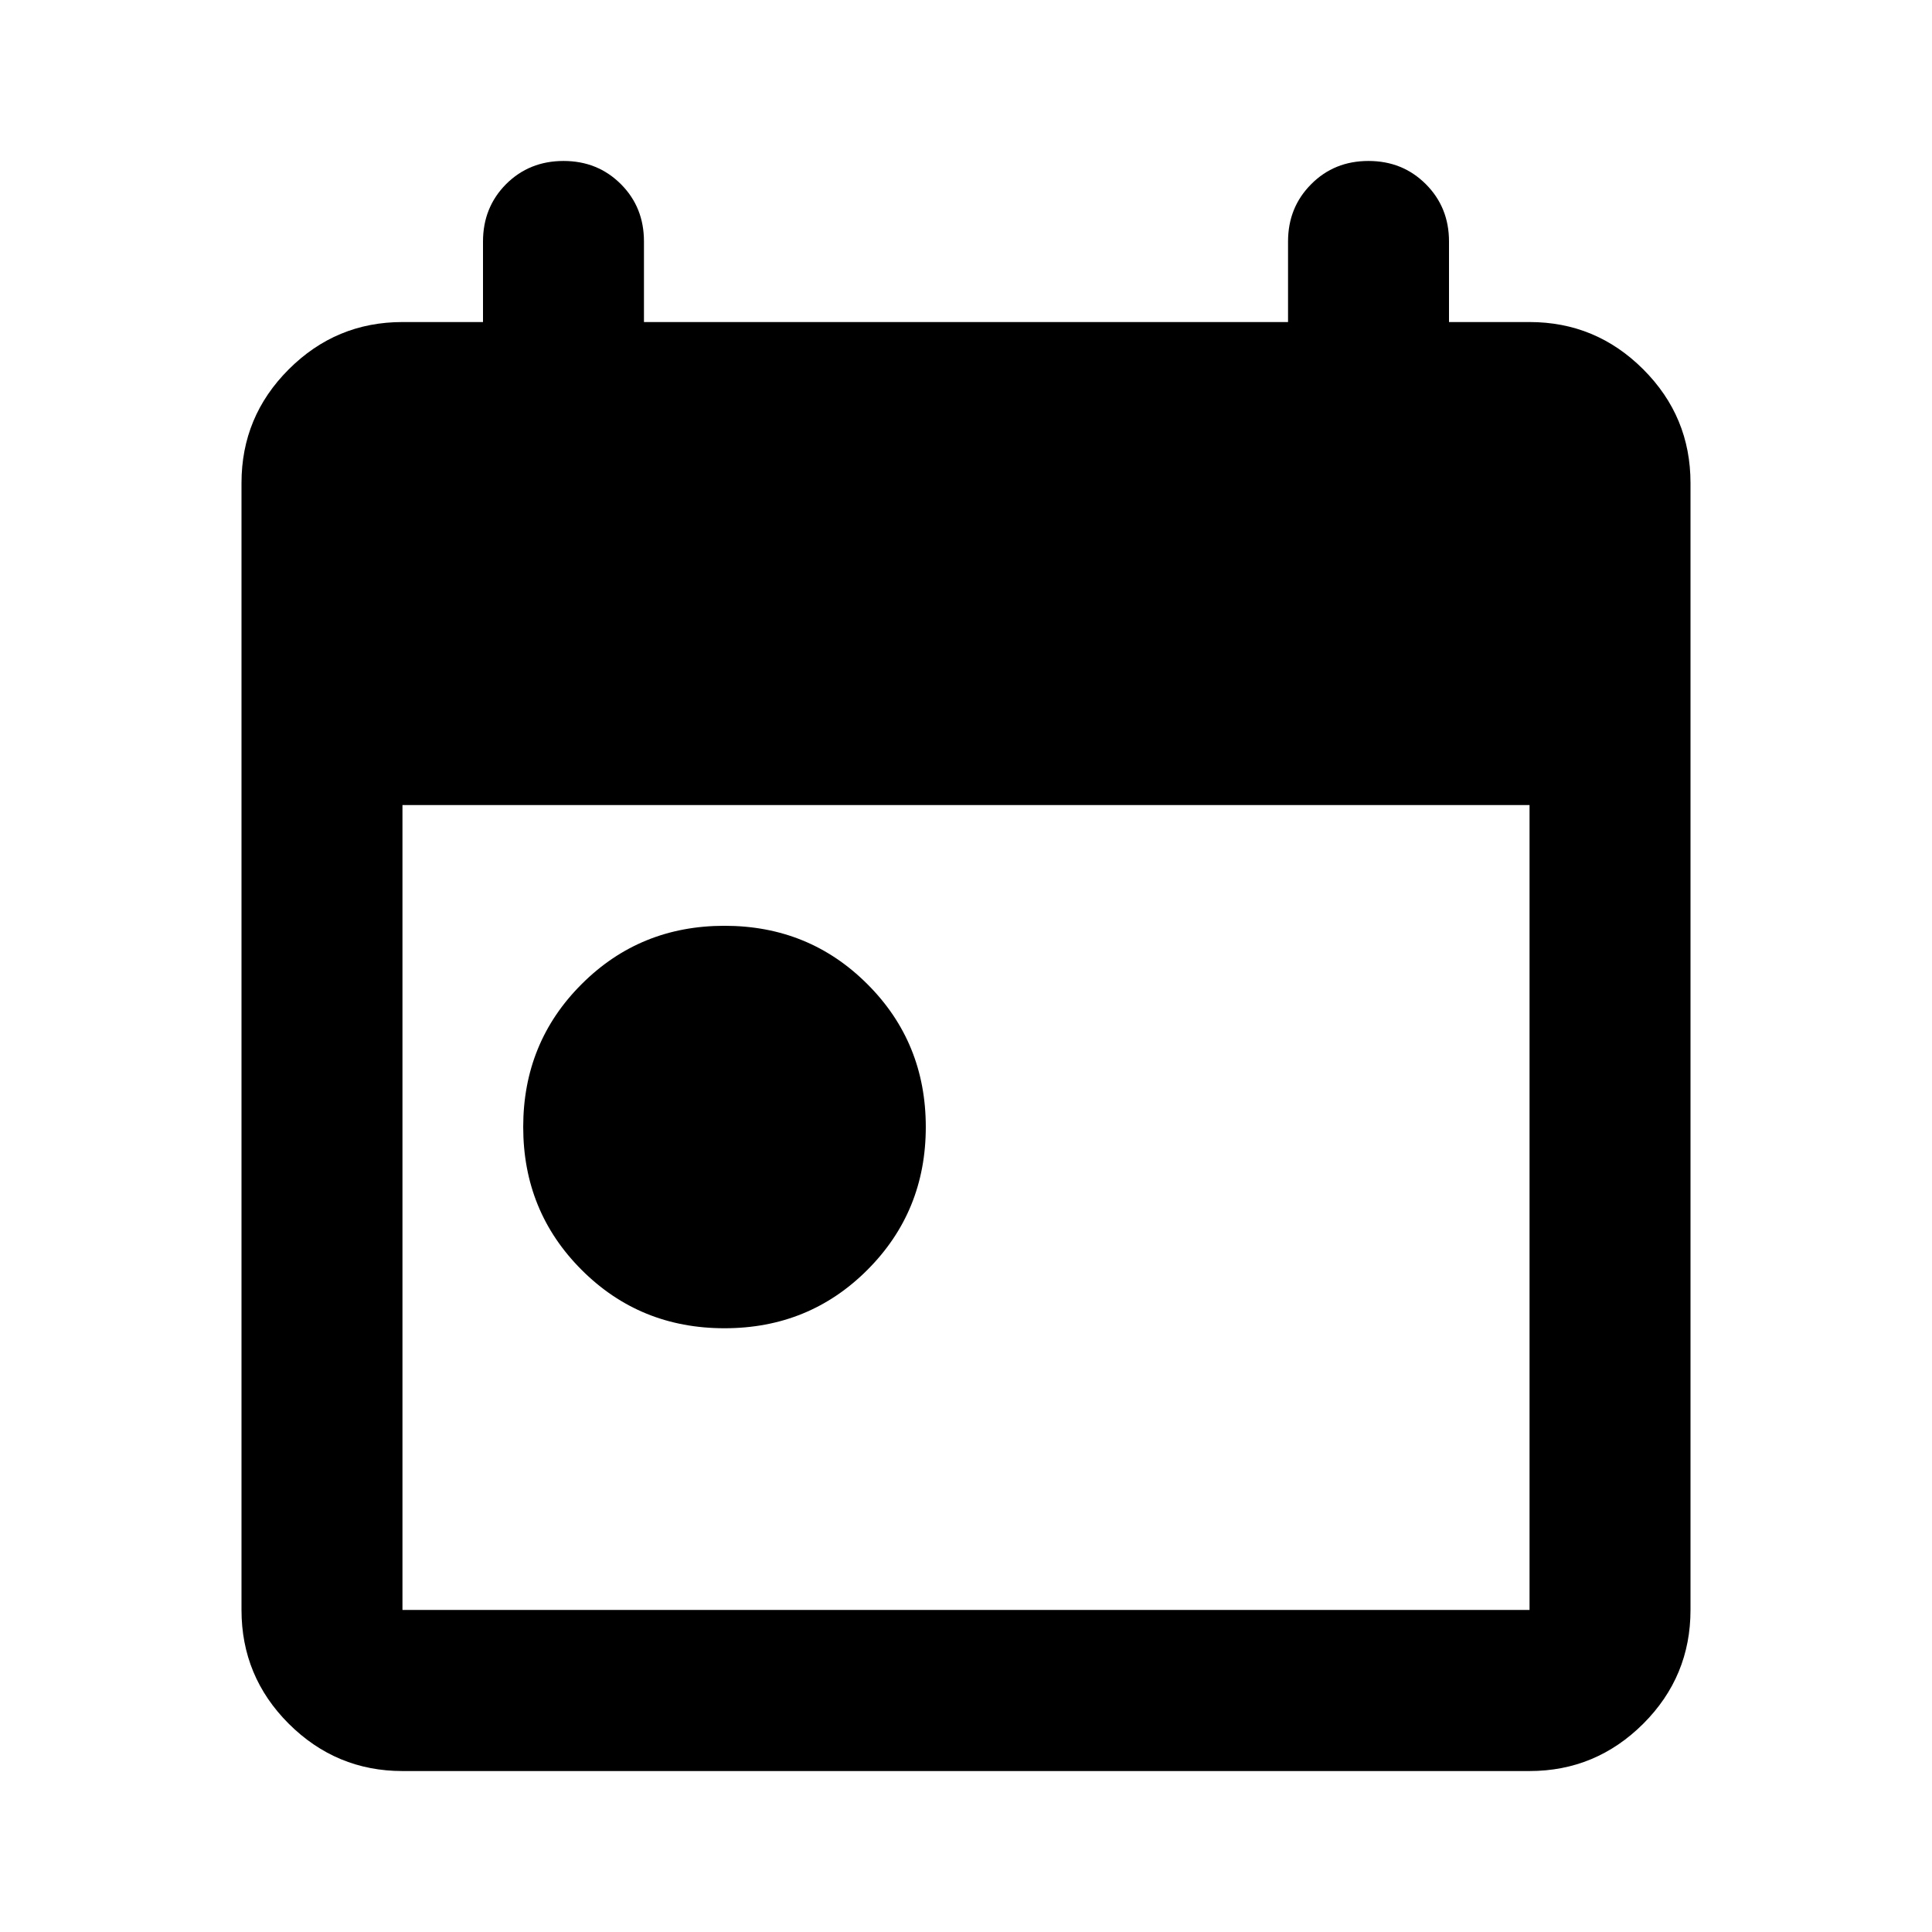
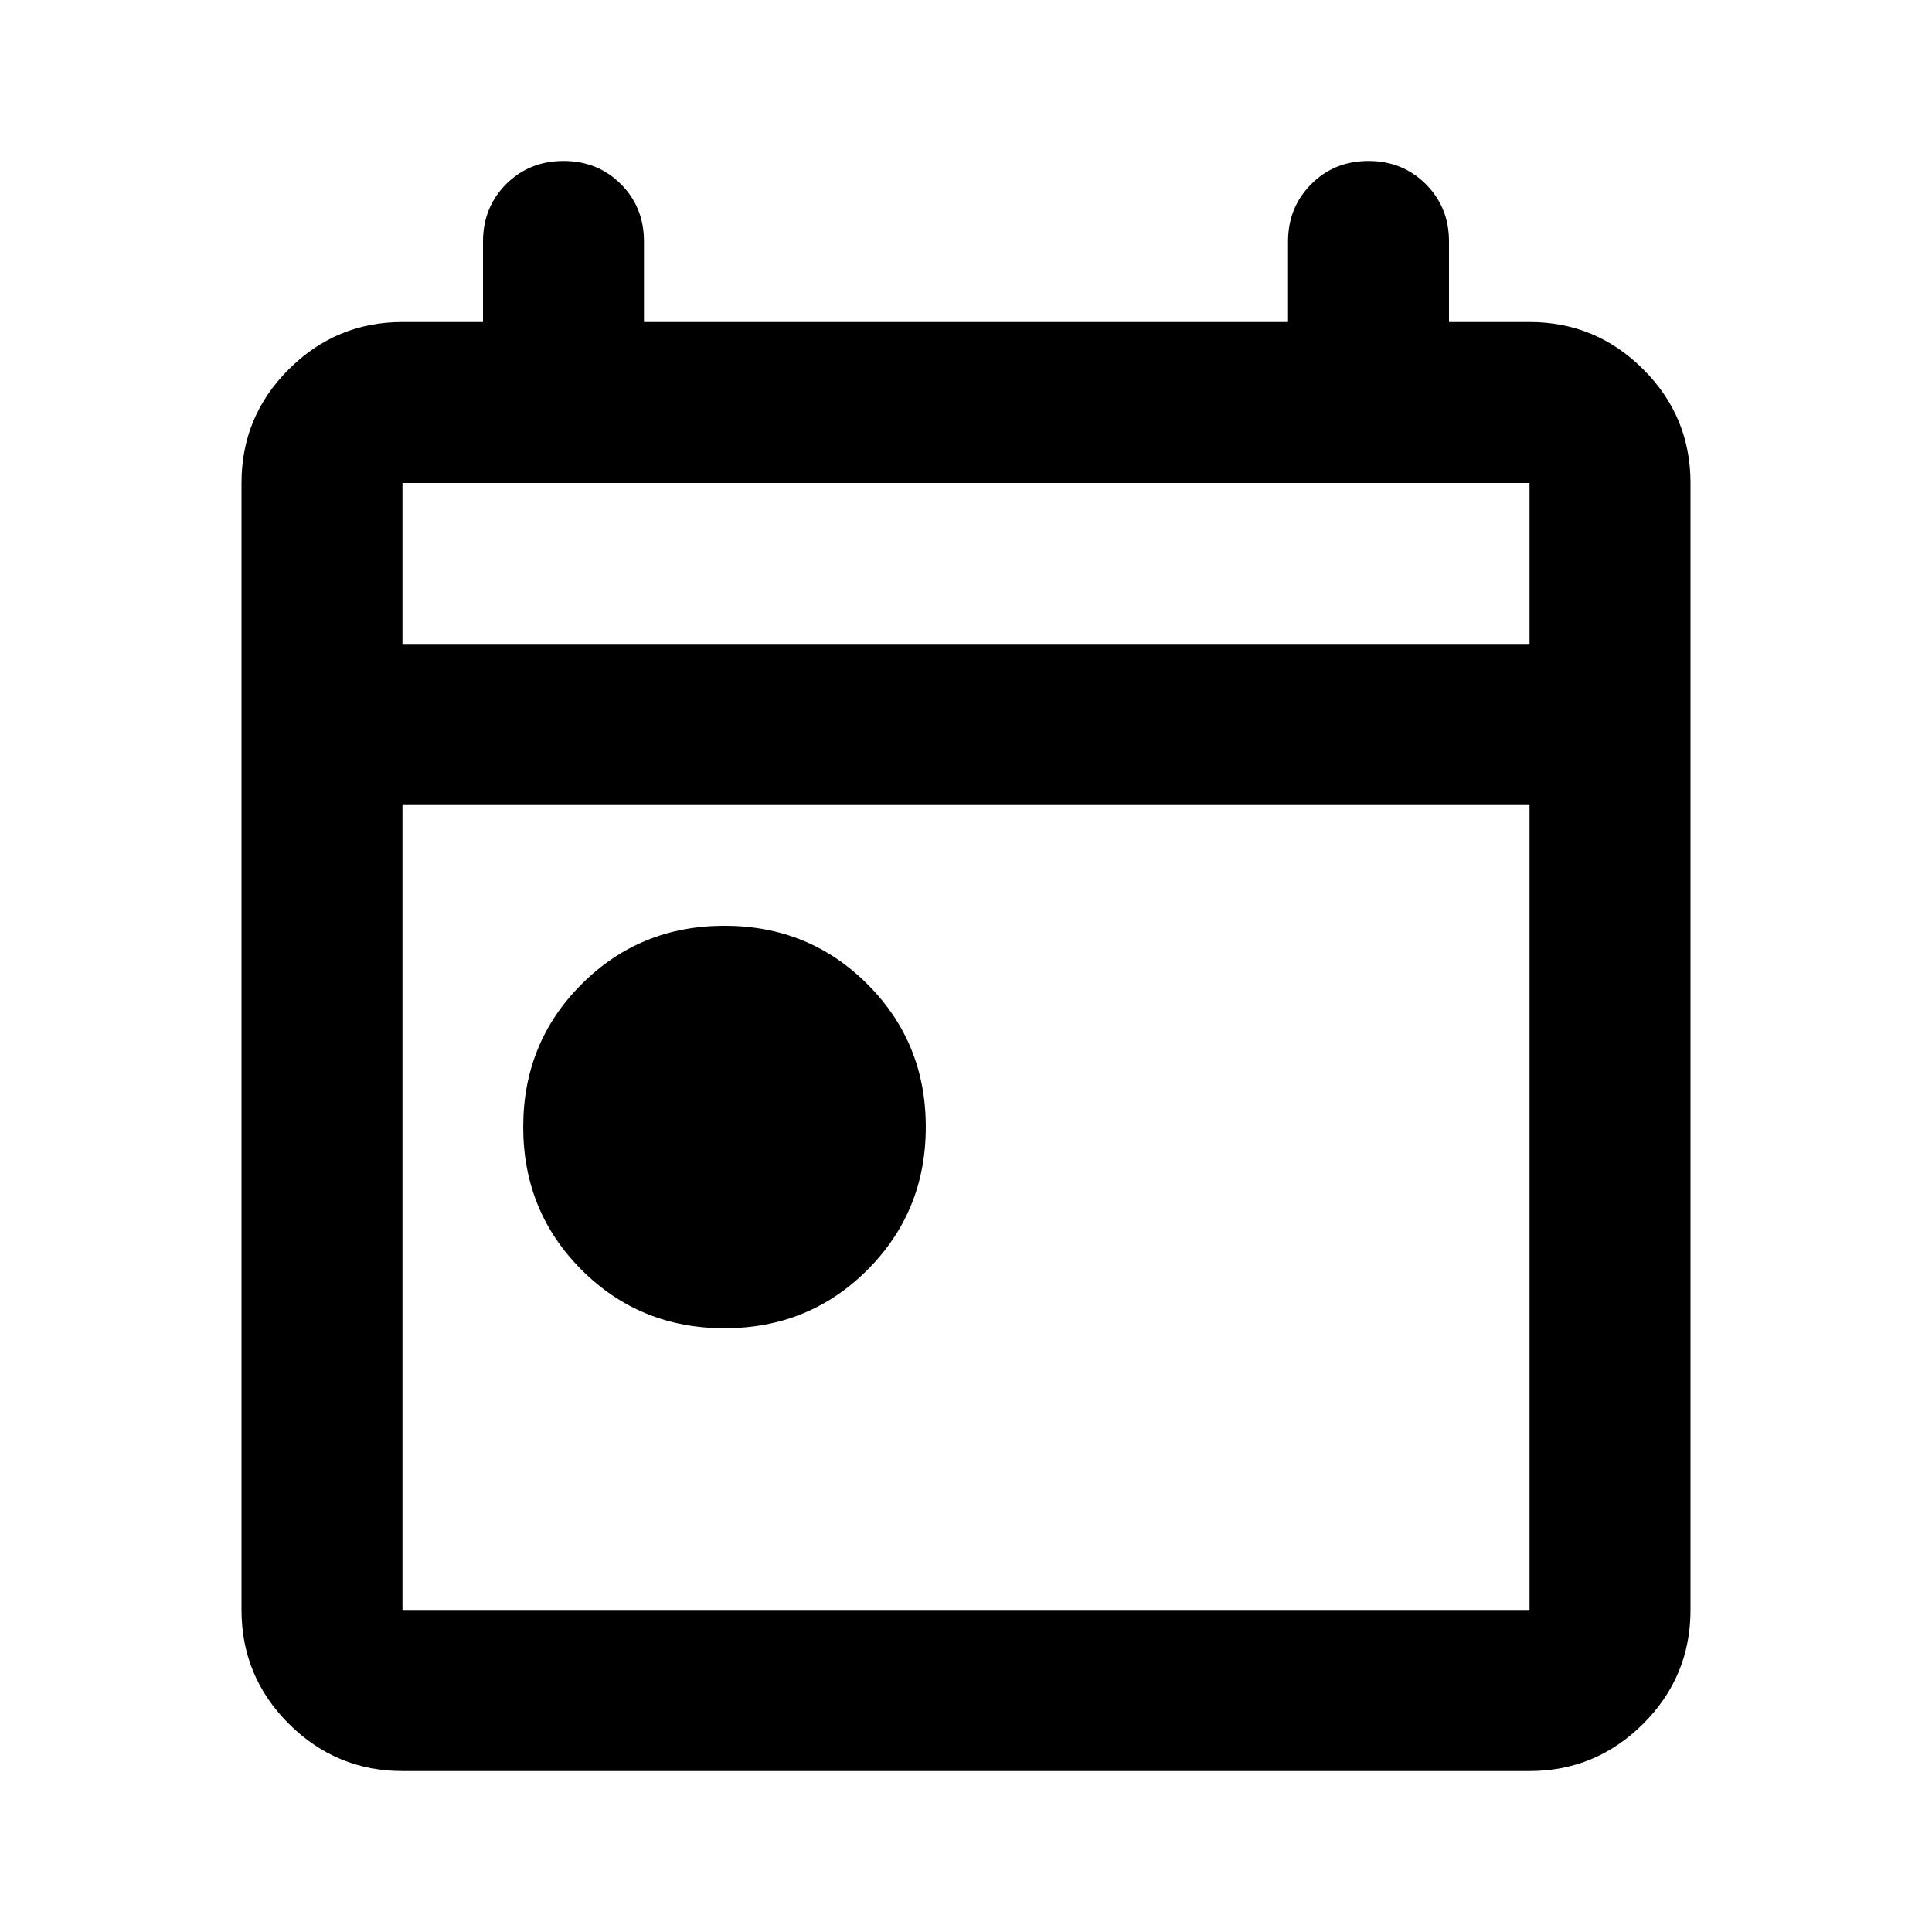
<svg xmlns="http://www.w3.org/2000/svg" width="16" height="16" viewBox="0 0 16 16" fill="none">
-   <path d="M6 11C5.533 11 5.139 10.839 4.817 10.517C4.494 10.194 4.333 9.8 4.333 9.333C4.333 8.867 4.494 8.472 4.817 8.15C5.139 7.828 5.533 7.667 6 7.667C6.467 7.667 6.861 7.828 7.183 8.15C7.506 8.472 7.667 8.867 7.667 9.333C7.667 9.8 7.506 10.194 7.183 10.517C6.861 10.839 6.467 11 6 11ZM3.333 14.667C2.967 14.667 2.653 14.536 2.391 14.275C2.13 14.014 2 13.7 2 13.333V4C2 3.633 2.13 3.32 2.391 3.059C2.653 2.797 2.967 2.667 3.333 2.667H4V2C4 1.811 4.064 1.653 4.191 1.525C4.319 1.397 4.478 1.333 4.667 1.333C4.856 1.333 5.014 1.397 5.142 1.525C5.27 1.653 5.333 1.811 5.333 2V2.667H10.667V2C10.667 1.811 10.731 1.653 10.859 1.525C10.986 1.397 11.144 1.333 11.333 1.333C11.522 1.333 11.68 1.397 11.808 1.525C11.936 1.653 12 1.811 12 2V2.667H12.667C13.033 2.667 13.347 2.797 13.609 3.059C13.87 3.32 14 3.633 14 4V13.333C14 13.7 13.87 14.014 13.609 14.275C13.347 14.536 13.033 14.667 12.667 14.667H3.333ZM3.333 13.333H12.667V6.667H3.333V13.333Z" fill="black" />
+   <path d="M6 11C5.533 11 5.139 10.839 4.817 10.517C4.494 10.194 4.333 9.8 4.333 9.333C4.333 8.867 4.494 8.472 4.817 8.15C5.139 7.828 5.533 7.667 6 7.667C6.467 7.667 6.861 7.828 7.183 8.15C7.506 8.472 7.667 8.867 7.667 9.333C7.667 9.8 7.506 10.194 7.183 10.517C6.861 10.839 6.467 11 6 11ZM3.333 14.667C2.967 14.667 2.653 14.536 2.391 14.275C2.13 14.014 2 13.7 2 13.333V4C2 3.633 2.13 3.319 2.391 3.059C2.653 2.797 2.967 2.667 3.333 2.667H4V2C4 1.811 4.064 1.653 4.191 1.525C4.319 1.397 4.478 1.333 4.667 1.333C4.856 1.333 5.014 1.397 5.142 1.525C5.27 1.653 5.333 1.811 5.333 2V2.667H10.667V2C10.667 1.811 10.731 1.653 10.859 1.525C10.986 1.397 11.144 1.333 11.333 1.333C11.522 1.333 11.68 1.397 11.808 1.525C11.936 1.653 12 1.811 12 2V2.667H12.667C13.033 2.667 13.347 2.797 13.609 3.059C13.87 3.319 14 3.633 14 4V13.333C14 13.7 13.87 14.014 13.609 14.275C13.347 14.536 13.033 14.667 12.667 14.667H3.333ZM3.333 13.333H12.667V6.667H3.333V13.333ZM3.333 5.333H12.667V4H3.333V5.333Z" fill="black" />
</svg>
